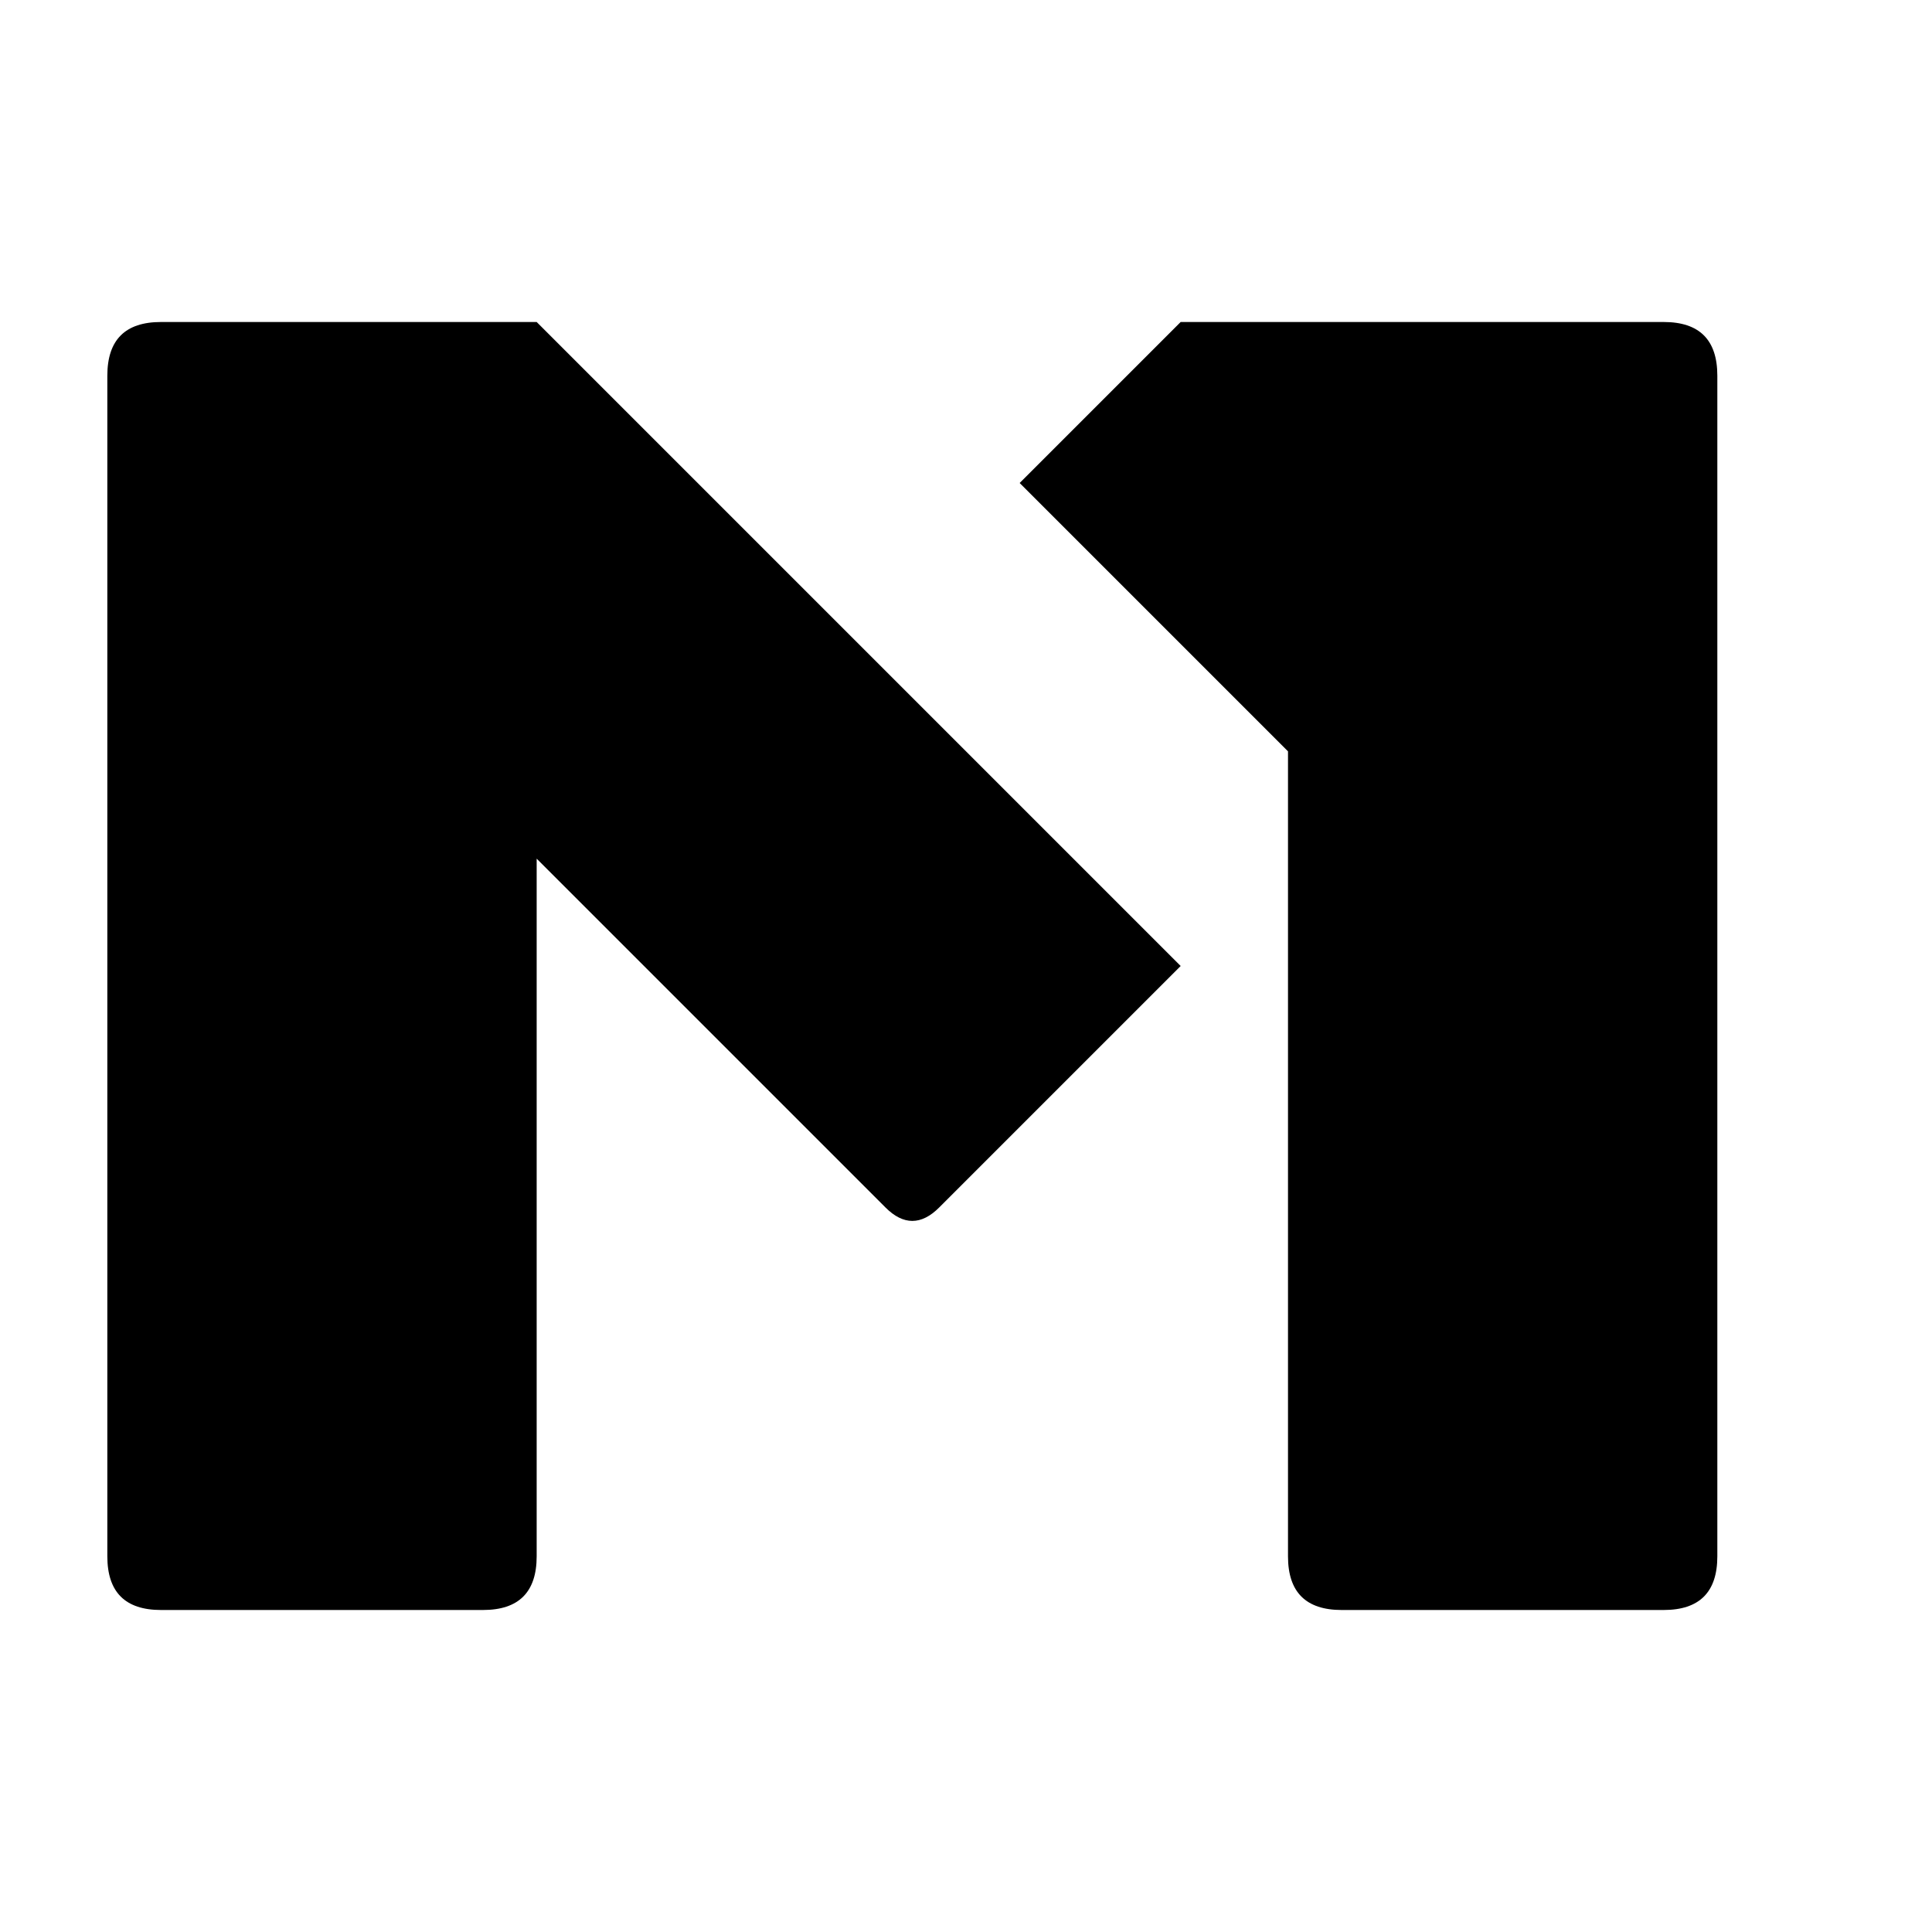
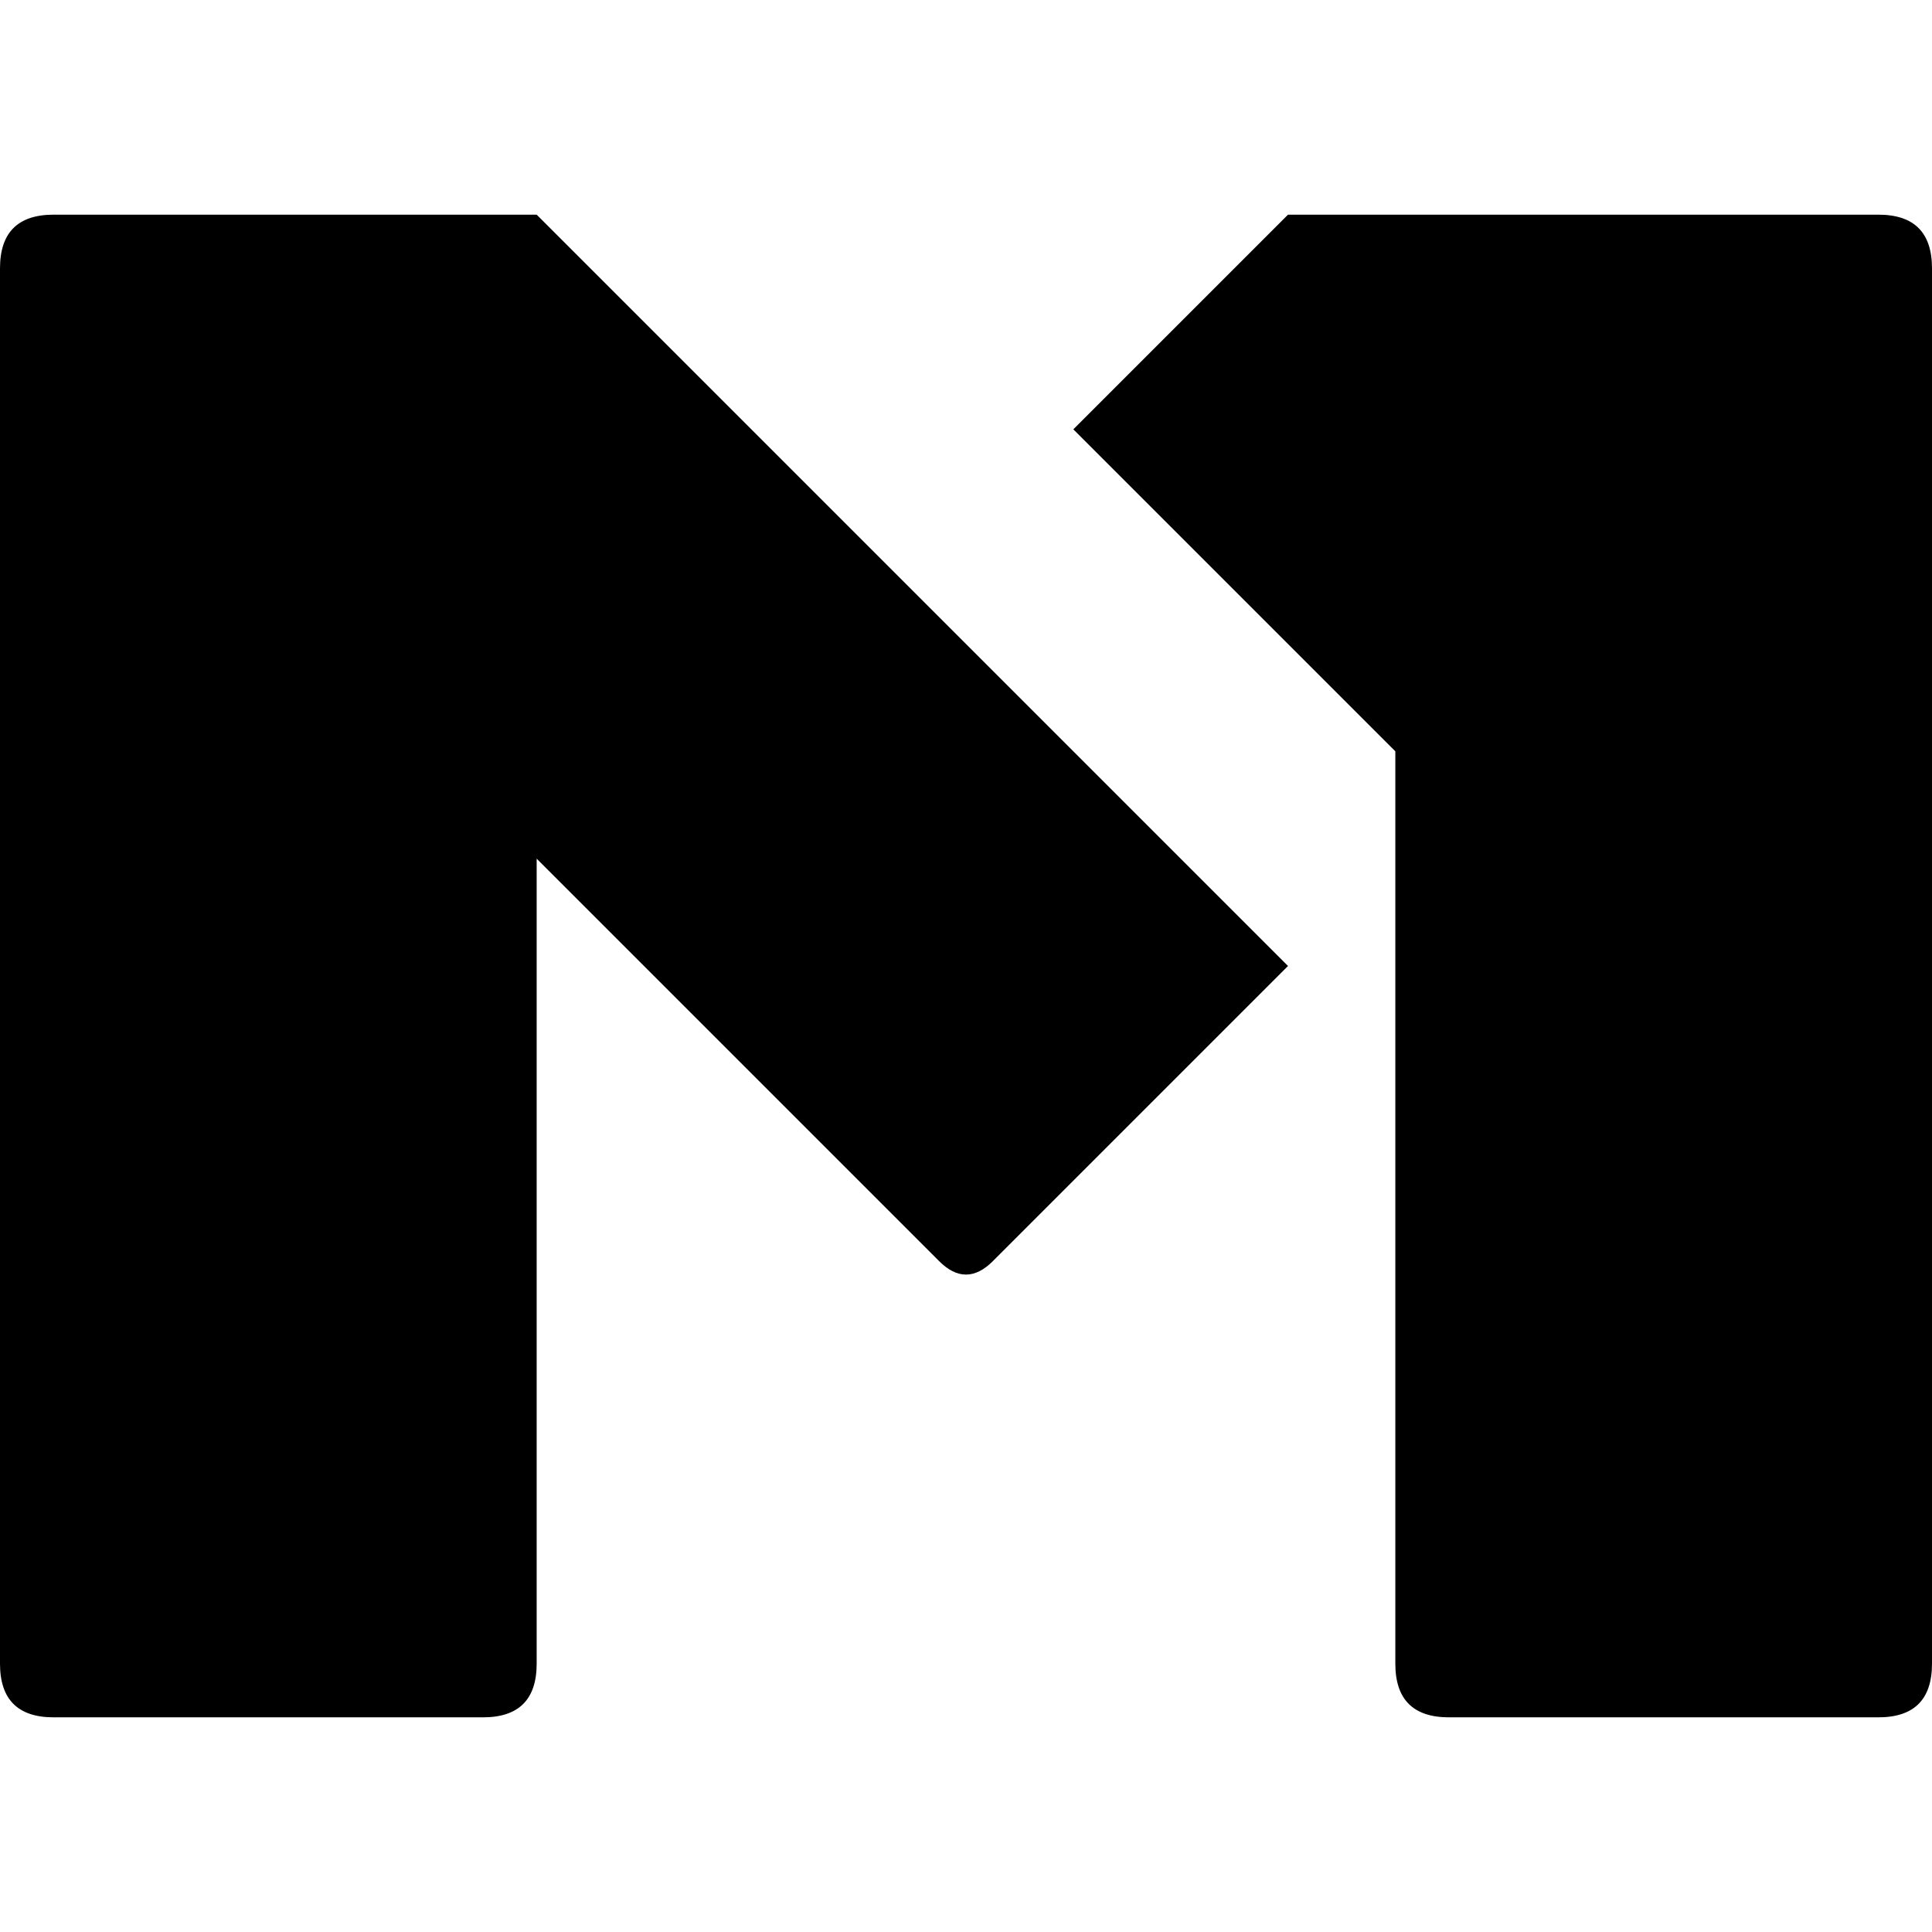
<svg xmlns="http://www.w3.org/2000/svg" width="18" height="18" viewBox="0 0 18 18">
-   <path fill="#000" transform="translate(1 3)" d="M .5 0 H 4 L 10 6 L 7.75 8.25 Q 7.5 8.5 7.25 8.25 L 4 5 V 11.5 Q 4 12 3.5 12 H .5 Q 0 12 0 11.5 V .5 Q 0 0 .5 0 Z M 10 0 H 14.5 Q 15 0 15 .5 V 11.5 Q 15 12 14.5 12 H 11.5 Q 11 12 11 11.5 V 4 L 8.5 1.5 Z" />
+   <path fill="#000" transform="translate(0 2)" d="M .5 0 H 5 L 12 7 L 9.25 9.75 Q 9 10 8.75 9.75 L 5 6 V 13.5 Q 5 14 4.5 14 H .5 Q 0 14 0 13.5 V .5 Q 0 0 .5 0 Z M 12 0 H 17.5 Q 18 0 18 .5 V 13.5 Q 18 14 17.5 14 H 13.5 Q 13 14 13 13.5 V 5 L 10 2 Z" />
</svg>
